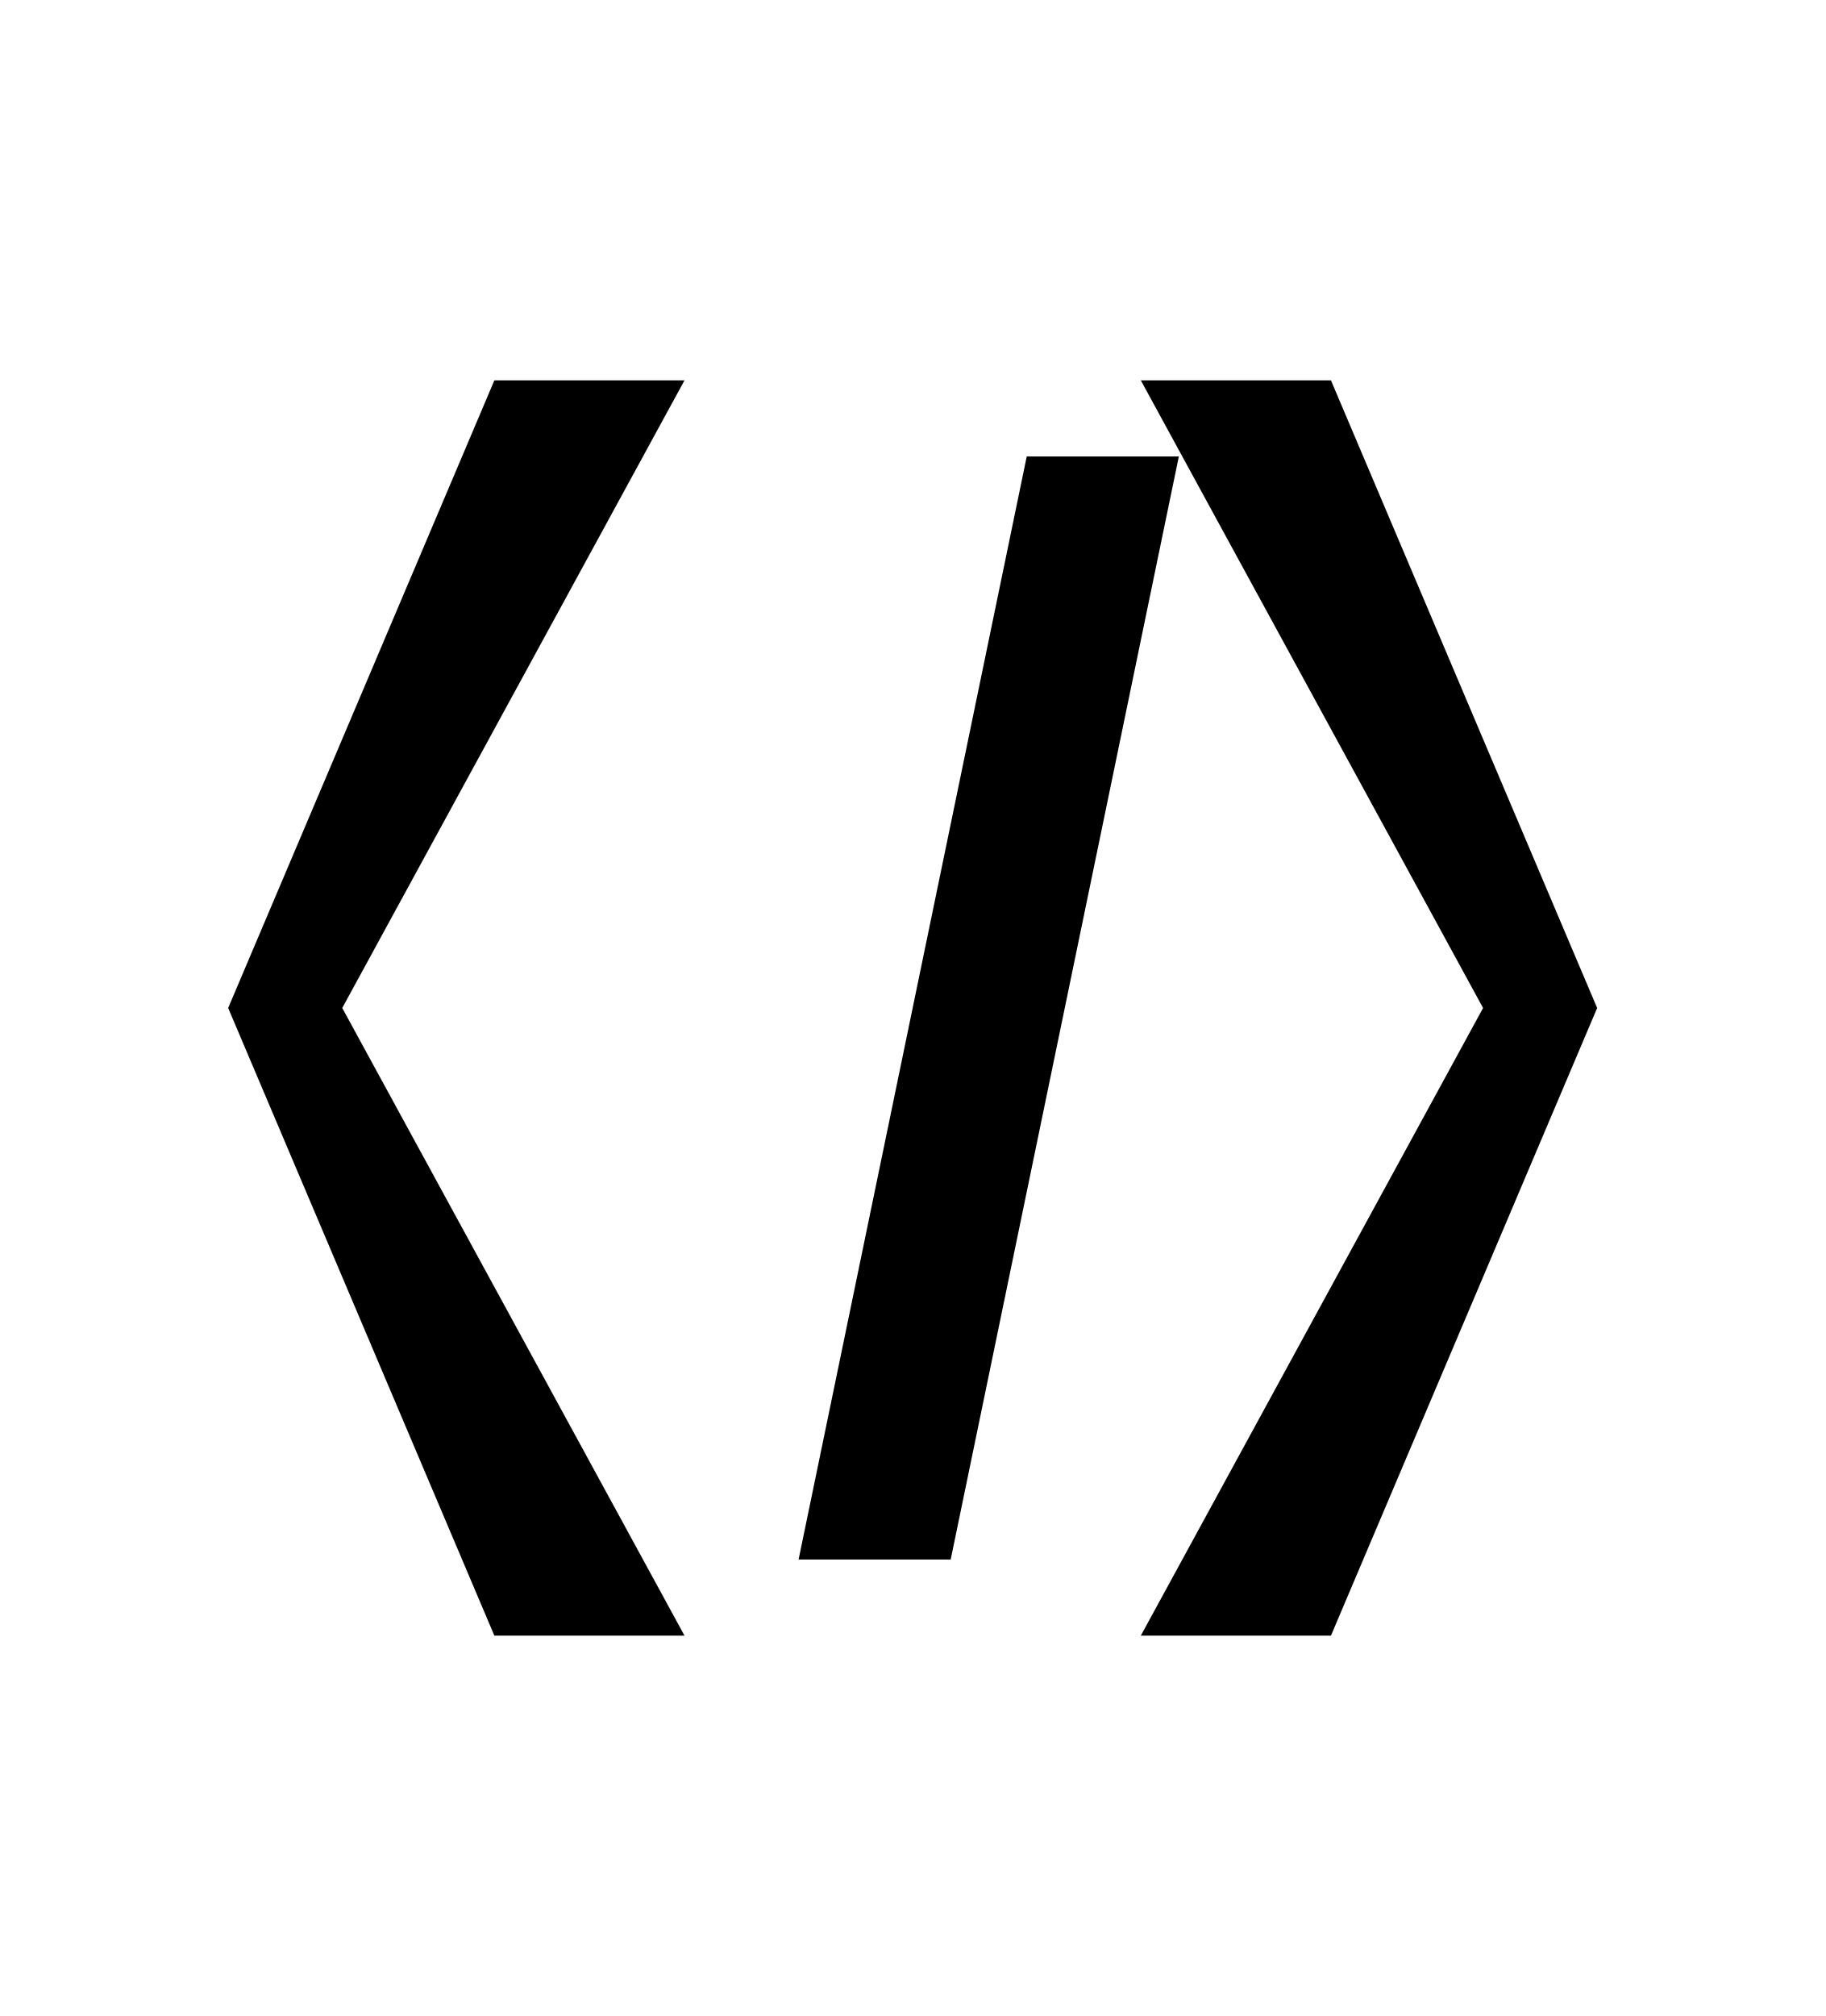
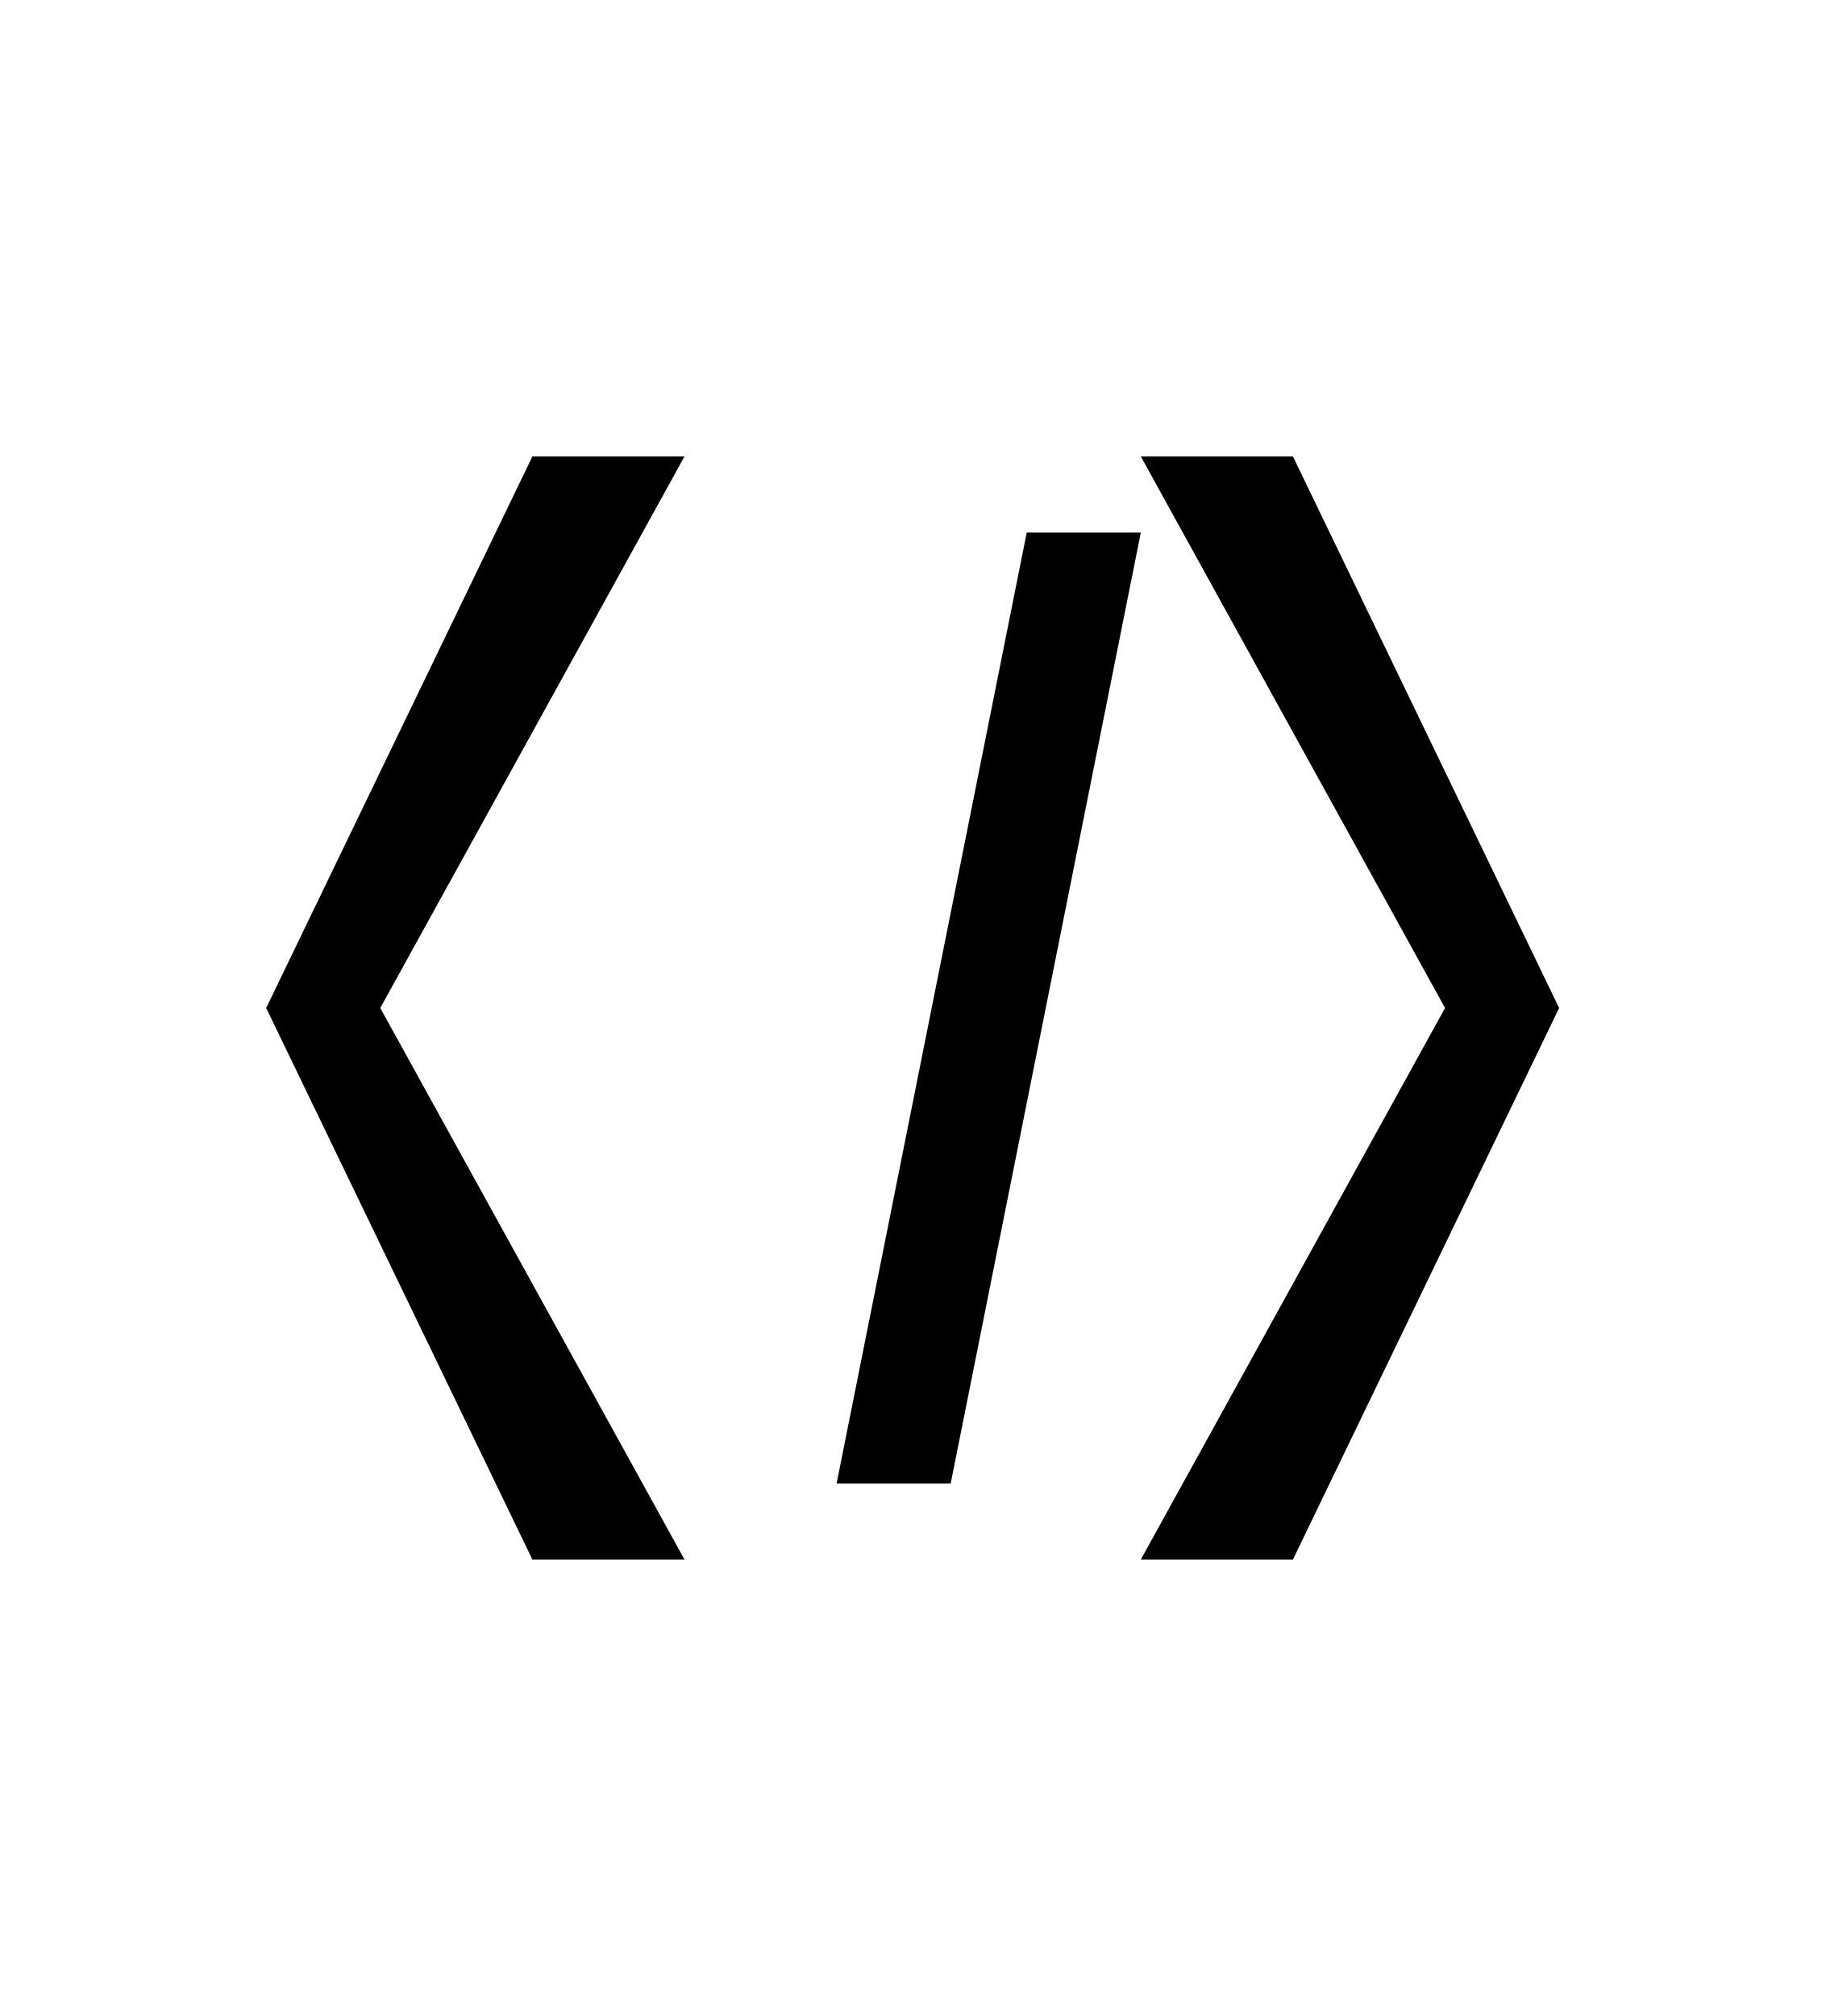
<svg xmlns="http://www.w3.org/2000/svg" viewBox="0 0 96 106" fill="none" aria-hidden="true">
-   <path fill="currentColor" d="M36 20 L18 53 L36 86 L26 86 L12 53 L26 20 Z" />
-   <path fill="currentColor" d="M60 20 L78 53 L60 86 L70 86 L84 53 L70 20 Z" />
-   <path fill="currentColor" d="M54 24 L42 82 L50 82 L62 24 Z" />
+   <path fill="currentColor" d="M 36 24 L 20 53 L 36 82 L 28 82 L 14 53 L 28 24 Z" />
+   <path fill="currentColor" d="M 60 24 L 76 53 L 60 82 L 68 82 L 82 53 L 68 24 Z" />
+   <path fill="currentColor" d="M 54 28 L 44 78 L 50 78 L 60 28 Z" />
</svg>
